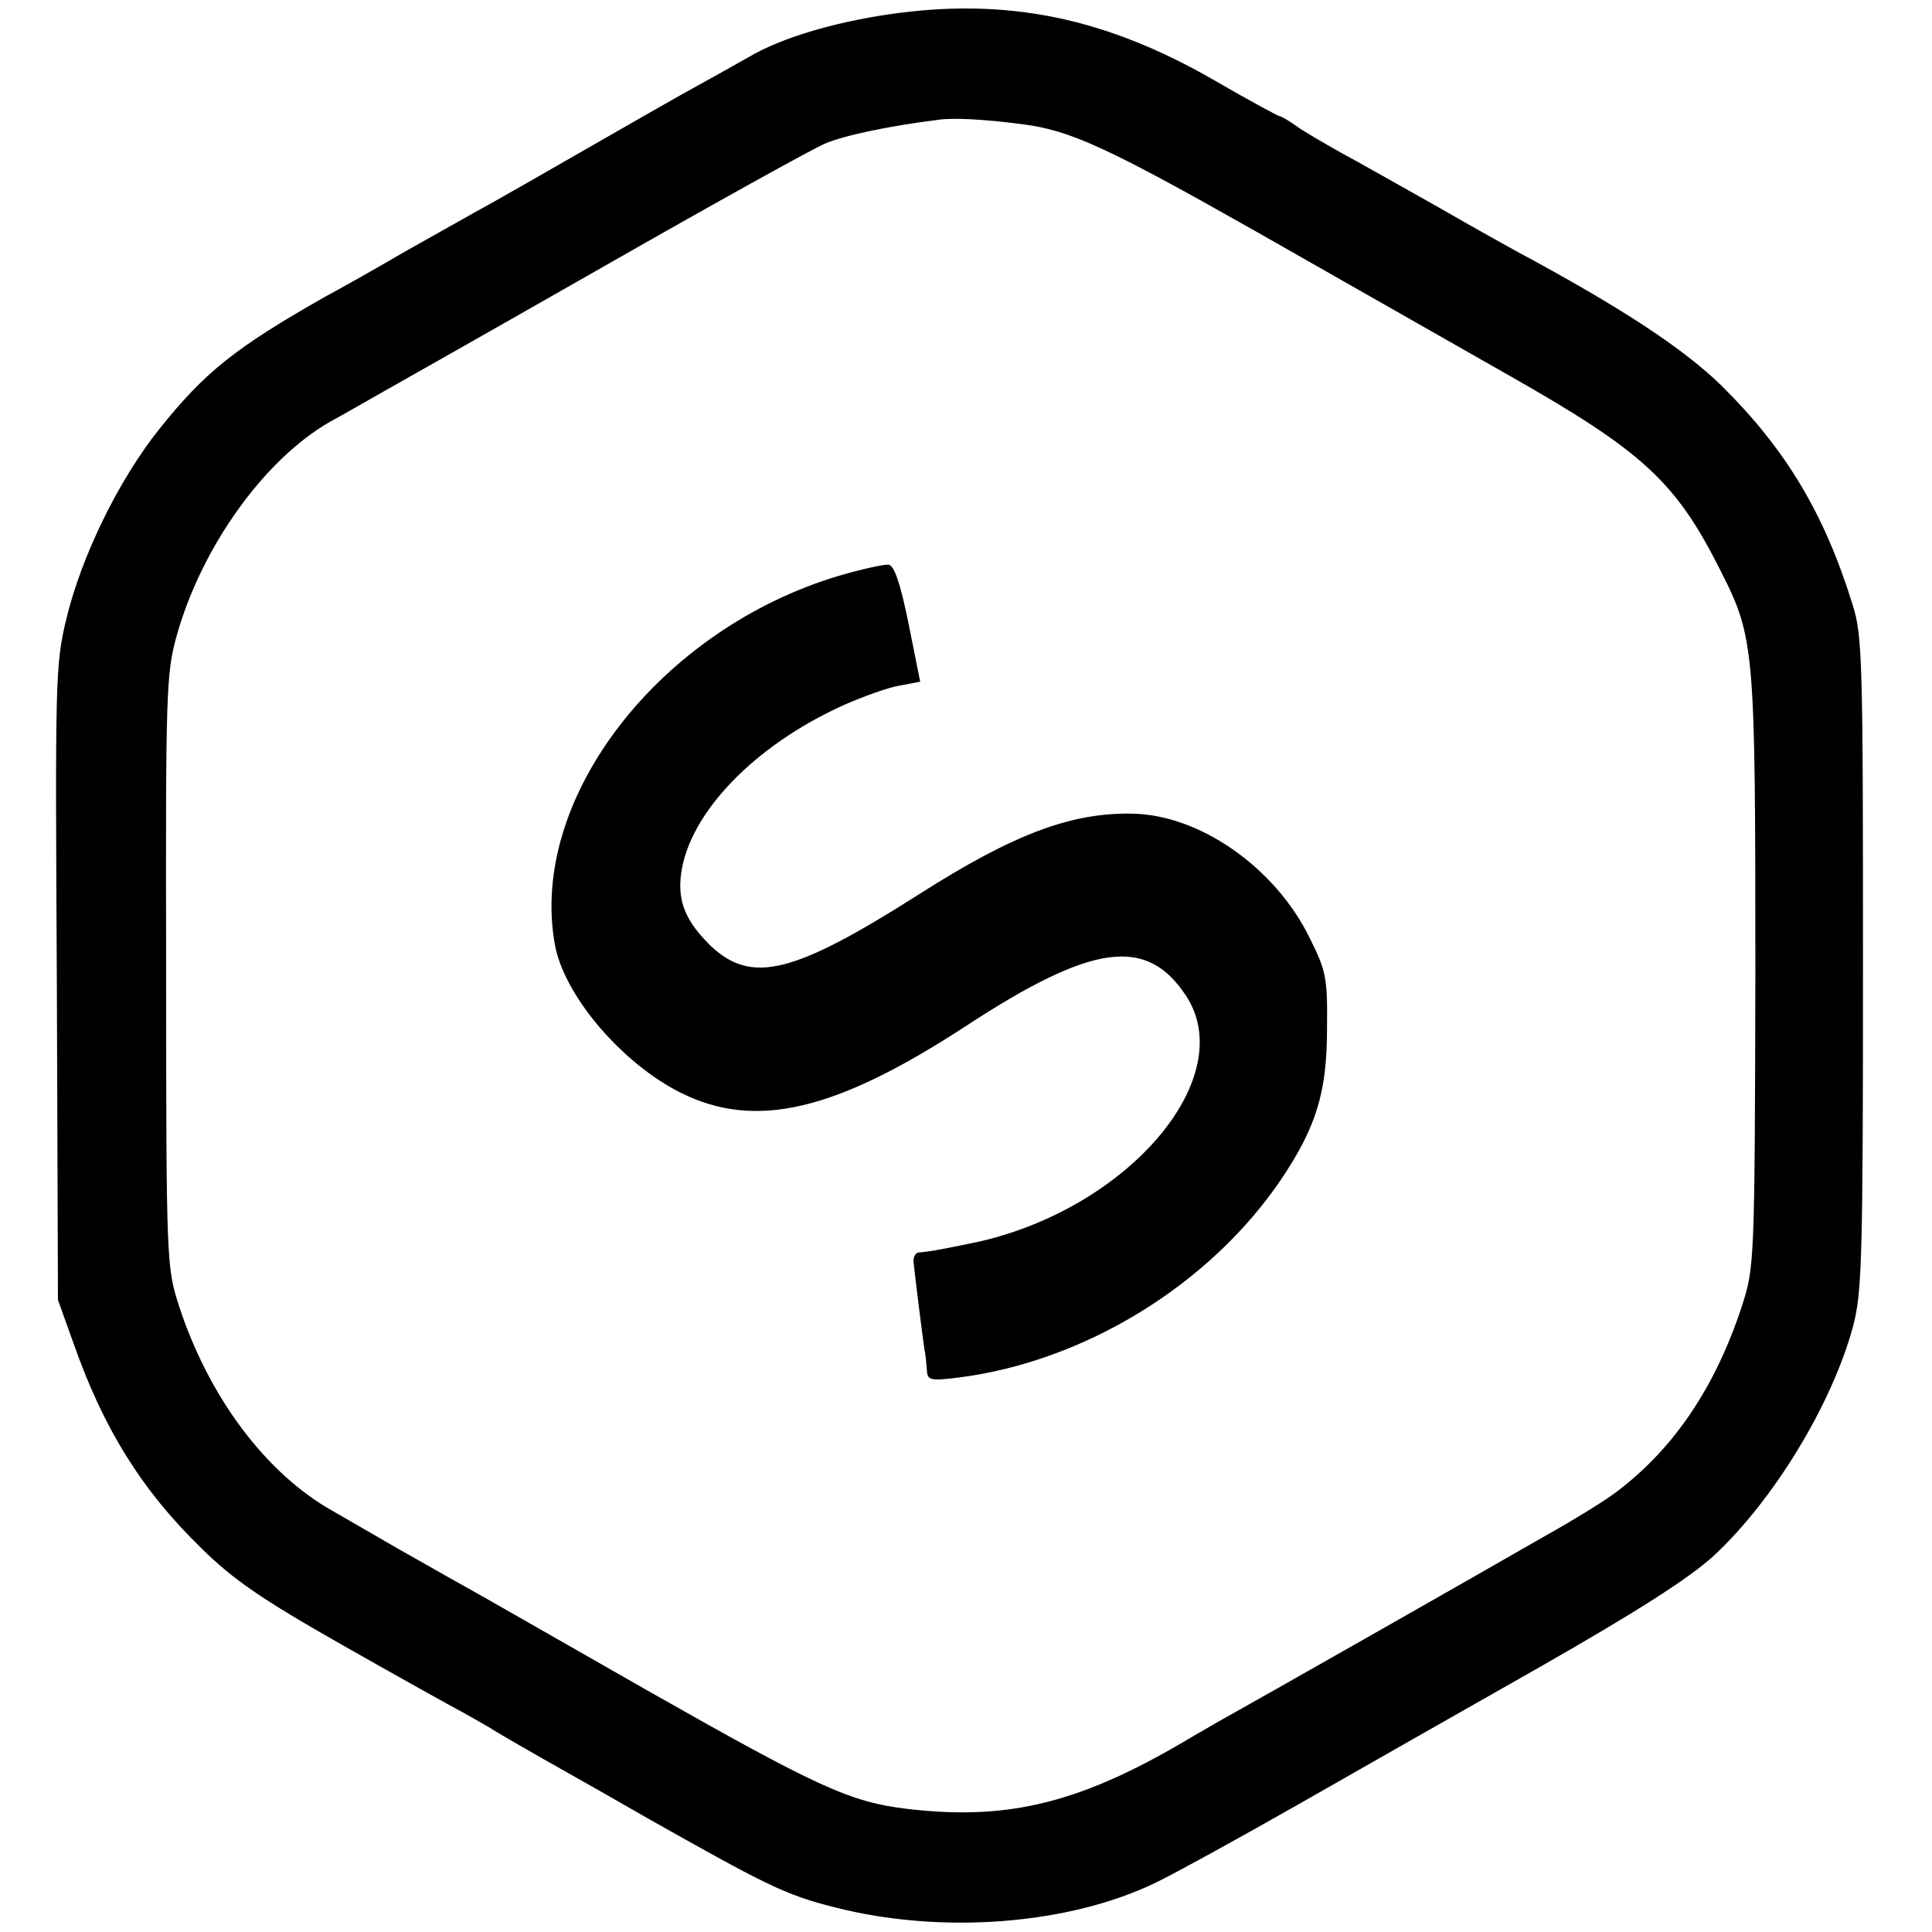
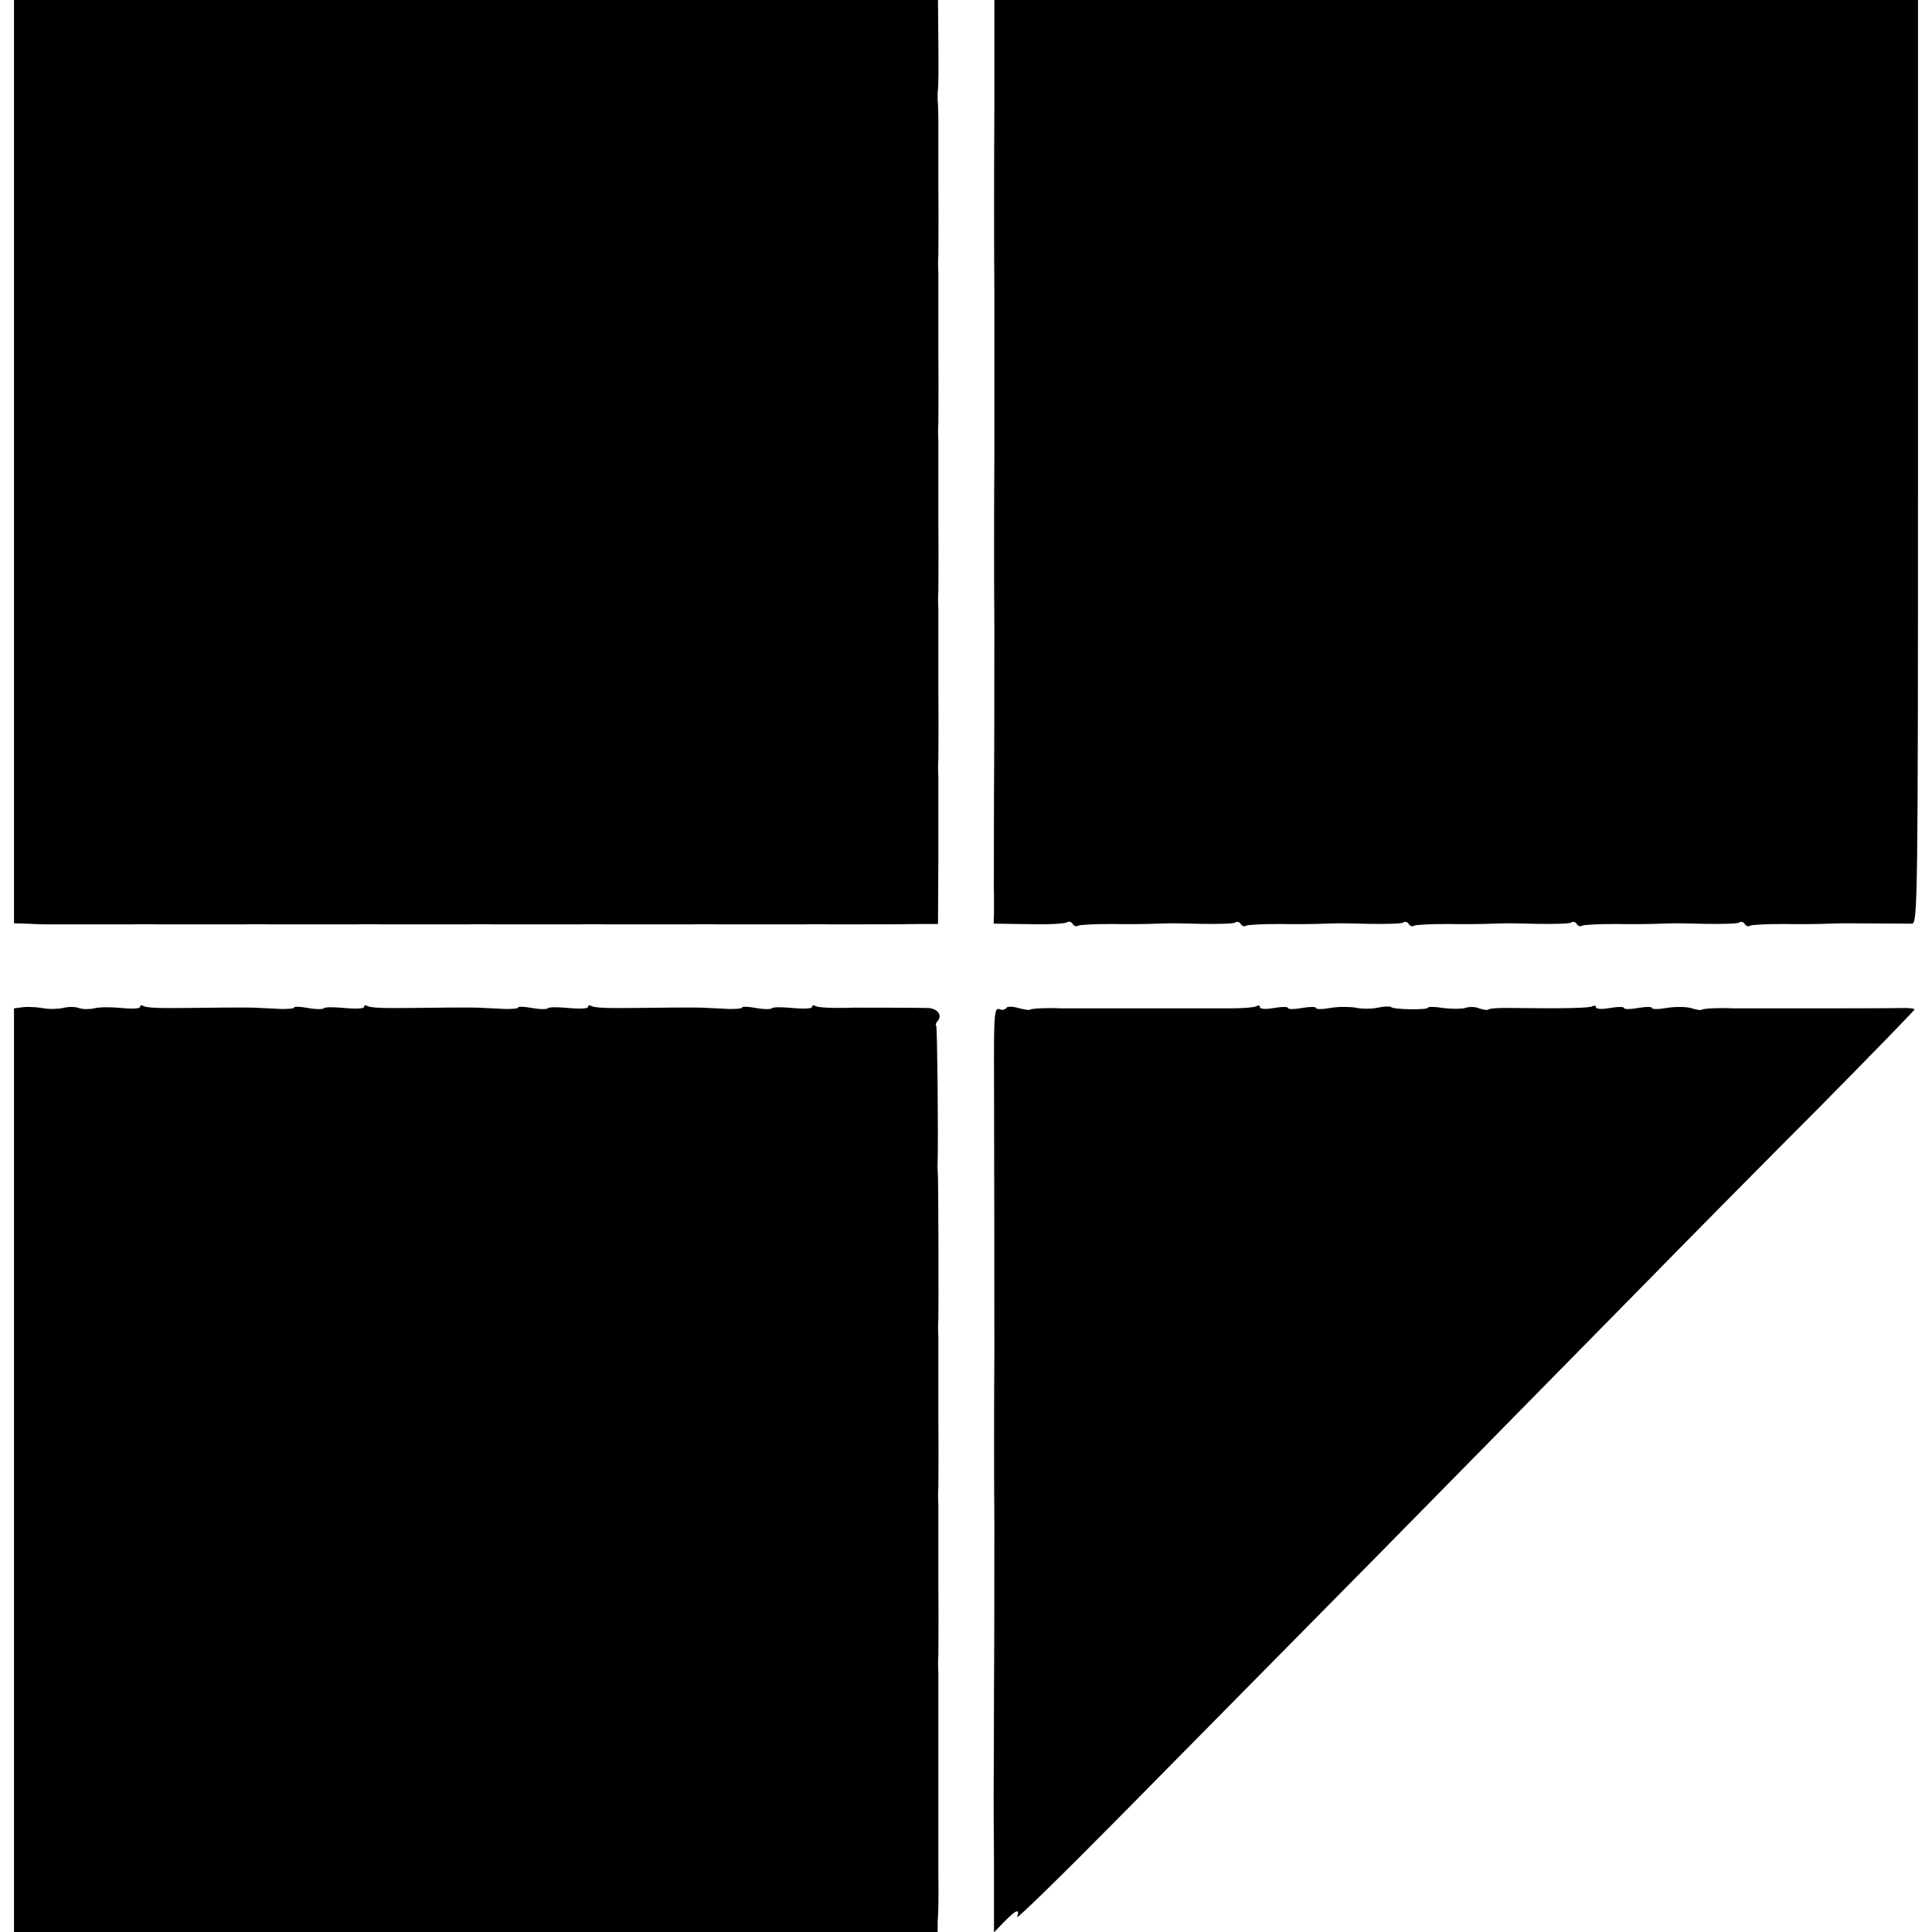
- <svg xmlns="http://www.w3.org/2000/svg" version="1.0" width="350pt" height="350pt" viewBox="0 0 350 350" preserveAspectRatio="xMidYMid meet">
-   <g transform="translate(0,350) scale(0.1,-0.1)" fill="#000000" stroke="none">
-     <path d="M1610 3474 c-102 -15 -195 -43 -253 -77 -23 -13 -69 -39 -102 -57 -33 -18 -118 -67 -188 -107 -71 -41 -150 -86 -175 -100 -26 -14 -96 -54 -157 -88 -60 -35 -126 -72 -145 -82 -164 -93 -219 -137 -302 -241 -74 -93 -141 -231 -168 -344 -20 -83 -20 -111 -17 -660 l2 -573 28 -78 c54 -154 123 -266 232 -372 57 -56 107 -91 255 -175 102 -58 201 -113 220 -123 19 -11 45 -25 57 -33 12 -7 37 -22 55 -32 18 -11 119 -67 223 -127 211 -119 248 -138 336 -160 194 -50 426 -32 584 45 33 16 148 79 255 140 107 61 307 175 443 252 175 100 267 159 311 199 108 100 214 273 253 416 16 62 18 117 18 658 0 548 -1 594 -19 650 -51 165 -121 281 -236 395 -69 68 -183 143 -375 246 -11 6 -74 41 -140 79 -66 37 -145 82 -175 98 -30 17 -67 38 -82 49 -14 10 -28 18 -31 18 -2 0 -56 29 -118 65 -198 114 -377 150 -589 119z m242 -199 c87 -11 156 -43 421 -193 144 -82 350 -199 457 -260 247 -140 306 -194 388 -358 61 -120 62 -142 62 -728 -1 -524 -2 -532 -24 -601 -48 -147 -123 -259 -228 -338 -18 -14 -76 -50 -128 -79 -109 -63 -551 -314 -593 -337 -16 -9 -36 -21 -45 -26 -200 -120 -332 -154 -518 -132 -103 12 -162 39 -472 215 -163 93 -315 180 -337 192 -22 12 -74 42 -115 65 -41 24 -94 54 -116 67 -122 68 -226 207 -280 373 -22 69 -23 77 -23 605 -1 509 0 539 19 608 45 161 159 320 278 388 26 14 67 38 92 52 25 14 207 117 405 230 198 113 378 213 400 222 35 15 117 32 205 43 28 4 82 1 152 -8z" />
-     <path d="M1520 2457 c-325 -97 -562 -403 -515 -667 16 -93 122 -217 229 -270 135 -67 280 -33 517 122 228 149 326 162 397 55 98 -147 -100 -383 -373 -446 -52 -11 -92 -19 -111 -20 -6 -1 -10 -9 -9 -18 4 -36 19 -158 21 -165 1 -5 2 -17 3 -29 1 -19 5 -21 54 -15 230 28 459 168 589 361 62 93 82 156 82 270 1 94 -1 105 -32 167 -62 126 -198 222 -321 224 -111 2 -215 -37 -386 -146 -228 -145 -303 -163 -377 -94 -46 45 -61 81 -54 132 15 109 132 231 293 304 36 16 83 33 103 36 l37 7 -21 105 c-15 74 -26 105 -36 107 -8 1 -49 -8 -90 -20z" />
+ <svg xmlns="http://www.w3.org/2000/svg" version="1.0" width="552pt" height="552pt" viewBox="0 0 552 552" preserveAspectRatio="xMidYMid meet">
+   <g transform="translate(0,552) scale(0.1,-0.1)" fill="#000000" stroke="none">
+     <path d="M40 4201 l0 -1319 35 -1 c19 -1 43 -2 53 -2 50 0 178 0 187 0 6 0 33 0 60 0 28 0 59 1 70 0 11 0 56 0 100 0 44 0 85 0 90 0 6 0 33 0 60 0 28 0 59 1 70 0 11 0 56 0 100 0 44 0 85 0 90 0 6 0 33 0 60 0 28 0 59 1 70 0 11 0 56 0 100 0 44 0 85 0 90 0 6 0 33 0 60 0 28 0 59 1 70 0 11 0 56 0 100 0 44 0 85 0 90 0 6 0 33 0 60 0 28 0 59 1 70 0 11 0 56 0 100 0 44 0 85 0 90 0 6 0 33 0 60 0 28 0 59 1 70 0 11 0 56 0 100 0 44 0 85 0 90 0 6 0 33 0 60 0 28 0 59 1 70 0 11 0 56 0 100 0 82 0 87 0 167 1 l48 0 1 178 c0 97 0 184 0 192 0 8 0 31 0 50 -1 19 -1 42 0 50 0 8 1 94 0 190 0 96 0 182 0 190 0 8 0 31 0 50 -1 19 -1 42 0 50 0 8 1 94 0 190 0 96 0 182 0 190 0 8 0 31 0 50 -1 19 -1 42 0 50 0 8 1 94 0 190 0 96 0 182 0 190 0 8 0 31 0 50 -1 19 -1 42 0 50 0 8 1 94 0 190 0 96 0 182 0 190 0 8 0 31 -1 50 -2 19 -1 40 0 45 1 6 2 65 1 133 l-1 122 -1320 0 -1320 0 0 -1319z" />
+     <path d="M2841 5213 c-1 -170 -1 -405 0 -523 0 -118 0 -334 0 -480 -1 -146 -1 -362 0 -480 0 -118 0 -336 -1 -485 0 -148 -1 -277 0 -285 0 -8 0 -29 0 -47 l-1 -32 68 -1 c92 -2 135 0 144 6 4 2 10 0 14 -6 4 -6 10 -8 15 -5 5 3 48 5 97 5 48 -1 106 0 128 1 22 1 47 1 55 1 108 -3 161 -2 169 2 5 4 12 2 16 -4 4 -6 10 -8 15 -5 5 3 48 5 97 5 48 -1 106 0 128 1 22 1 47 1 55 1 108 -3 161 -2 169 2 5 4 12 2 16 -4 4 -6 10 -8 15 -5 5 3 48 5 97 5 48 -1 106 0 128 1 22 1 47 1 55 1 108 -3 161 -2 169 2 5 4 12 2 16 -4 4 -6 10 -8 15 -5 5 3 48 5 97 5 48 -1 106 0 128 1 22 1 47 1 55 1 108 -3 161 -2 169 2 5 4 12 2 16 -4 4 -6 10 -8 15 -5 5 3 48 5 97 5 48 -1 106 0 128 1 22 1 47 1 55 1 13 0 123 -1 183 -1 16 0 17 70 17 1320 l0 1319 -1320 0 -1319 0 0 -307z" />
+     <path d="M63 2642 l-23 -3 0 -1320 0 -1319 1319 0 1320 0 0 28 c1 15 2 34 2 42 0 8 1 51 0 95 0 44 0 89 0 100 0 11 0 110 0 220 0 110 0 205 0 210 0 6 0 26 0 45 -1 19 -1 42 0 50 0 8 1 94 0 190 0 96 0 182 0 190 0 8 0 31 0 50 -1 19 -1 42 0 50 0 8 1 94 0 190 0 96 0 182 0 190 0 8 0 31 0 50 -1 19 -1 42 0 50 1 31 0 376 -1 405 -1 17 -2 37 -1 45 2 75 -1 385 -4 389 -3 2 -1 9 5 15 13 17 -3 36 -31 36 -28 1 -187 1 -209 1 -61 -2 -104 0 -111 5 -5 3 -9 1 -9 -3 0 -5 -25 -6 -56 -3 -30 3 -57 3 -59 -1 -3 -3 -23 -3 -45 1 -22 4 -40 5 -40 1 0 -3 -24 -5 -52 -3 -29 1 -57 3 -63 3 -9 1 -136 0 -200 -1 -76 -1 -108 1 -116 6 -5 3 -9 1 -9 -3 0 -5 -25 -6 -56 -3 -30 3 -57 3 -59 -1 -3 -3 -23 -3 -45 1 -22 4 -40 5 -40 1 0 -3 -24 -5 -52 -3 -29 1 -57 3 -63 3 -9 1 -136 0 -200 -1 -76 -1 -108 1 -116 6 -5 3 -9 1 -9 -3 0 -5 -25 -6 -56 -3 -30 3 -57 3 -59 -1 -3 -3 -23 -3 -45 1 -22 4 -40 5 -40 1 0 -3 -24 -5 -52 -3 -29 1 -57 3 -63 3 -9 1 -136 0 -200 -1 -76 -1 -108 1 -116 6 -5 3 -9 1 -9 -3 0 -5 -24 -6 -53 -3 -29 3 -64 3 -78 -1 -13 -3 -33 -3 -44 1 -11 4 -31 4 -45 0 -14 -3 -41 -4 -60 0 -19 3 -45 4 -57 2z" />
+     <path d="M2875 2640 c-3 -5 -12 -7 -20 -3 -13 4 -15 -16 -15 -138 1 -468 1 -610 1 -849 -1 -146 -1 -362 0 -480 0 -118 0 -336 -1 -485 0 -148 -1 -277 -1 -285 0 -8 0 -102 1 -208 l0 -193 30 31 c33 34 45 38 36 13 -4 -10 127 118 291 284 164 166 503 510 755 765 251 255 572 582 715 727 142 145 381 387 531 537 149 151 272 277 272 280 0 2 -12 4 -27 4 -33 -1 -231 -1 -253 -1 -8 0 -62 0 -120 0 -58 0 -112 0 -120 0 -33 2 -84 0 -88 -4 -2 -2 -16 0 -31 5 -16 4 -47 4 -70 0 -22 -4 -41 -4 -41 0 0 4 -18 4 -40 0 -22 -4 -40 -4 -40 0 0 4 -18 4 -40 0 -23 -4 -40 -3 -40 2 0 5 -4 6 -10 3 -9 -5 -72 -7 -229 -5 -35 1 -65 -1 -68 -4 -3 -3 -15 -1 -27 3 -11 5 -30 5 -40 1 -11 -3 -39 -3 -63 0 -23 4 -43 4 -43 1 0 -7 -99 -6 -106 2 -3 2 -19 2 -37 -2 -18 -4 -47 -4 -64 0 -18 3 -51 3 -73 -1 -22 -4 -40 -4 -40 0 0 4 -18 4 -40 0 -22 -4 -40 -4 -40 0 0 4 -18 4 -40 0 -23 -4 -40 -3 -40 2 0 5 -4 7 -10 3 -5 -3 -37 -6 -72 -6 -71 0 -212 0 -243 0 -11 0 -67 0 -125 0 -58 0 -112 0 -120 0 -33 2 -84 0 -88 -4 -2 -2 -17 1 -33 5 -16 5 -31 5 -34 0z" />
  </g>
</svg>
